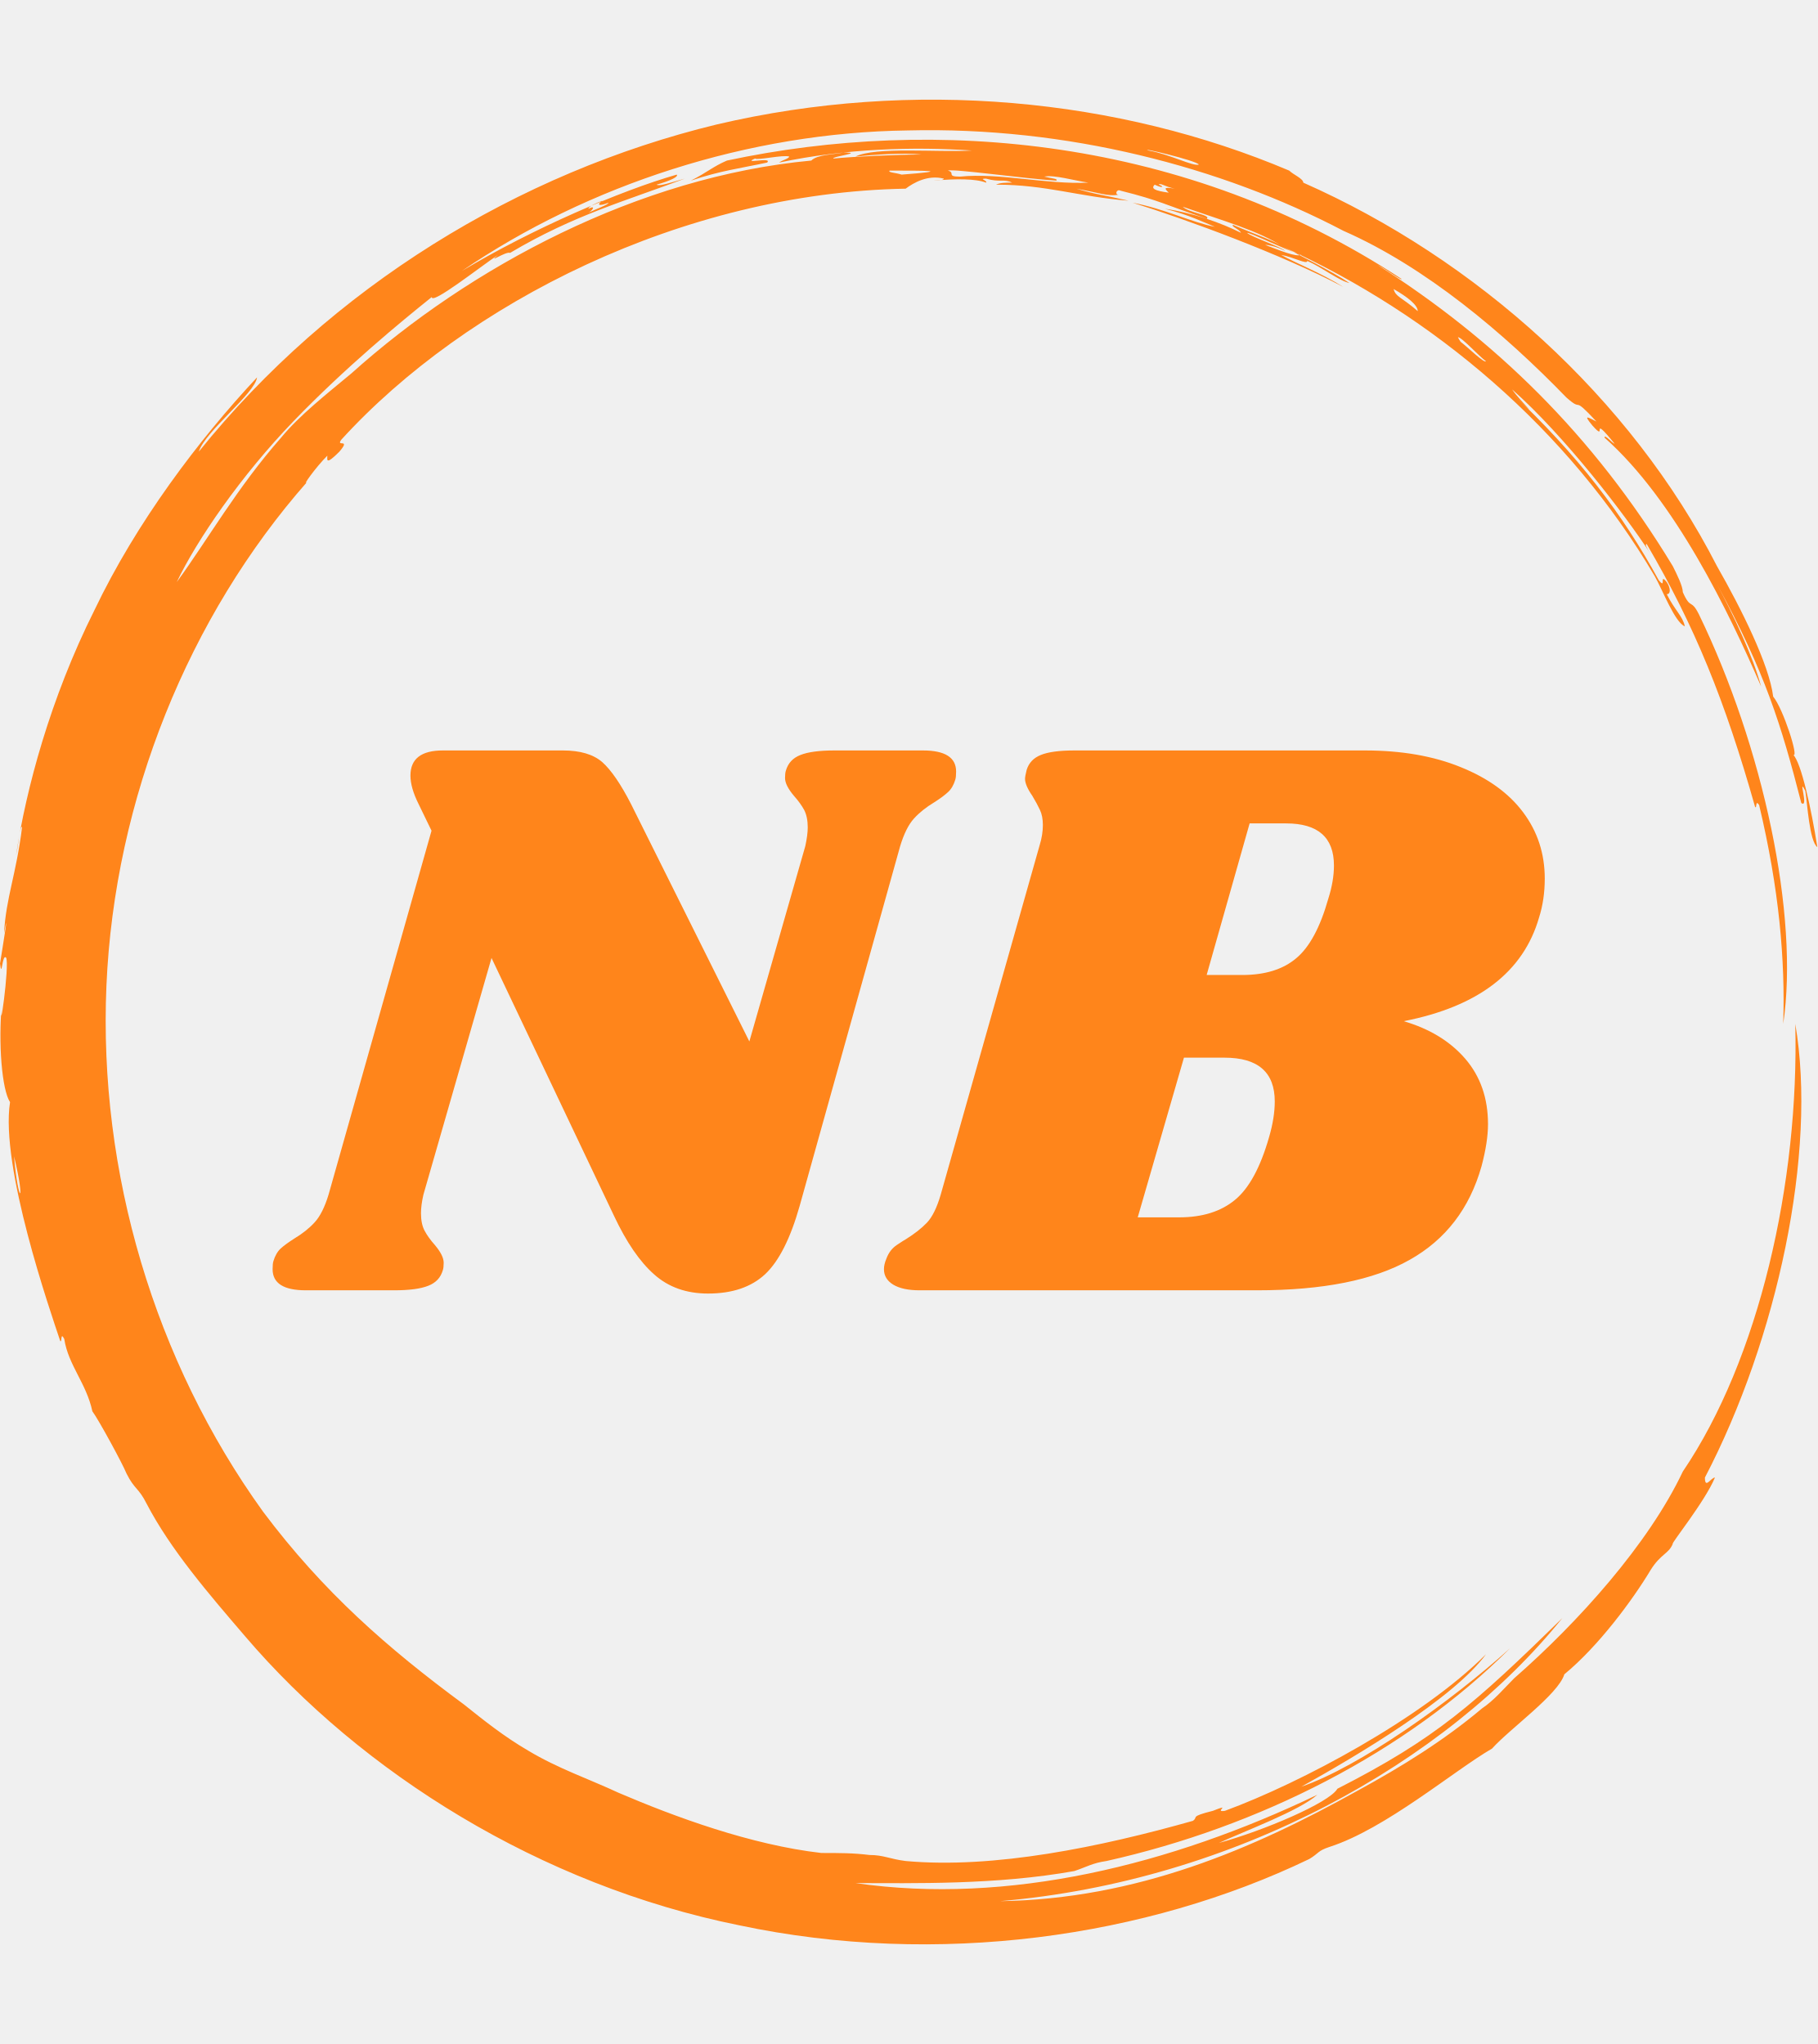
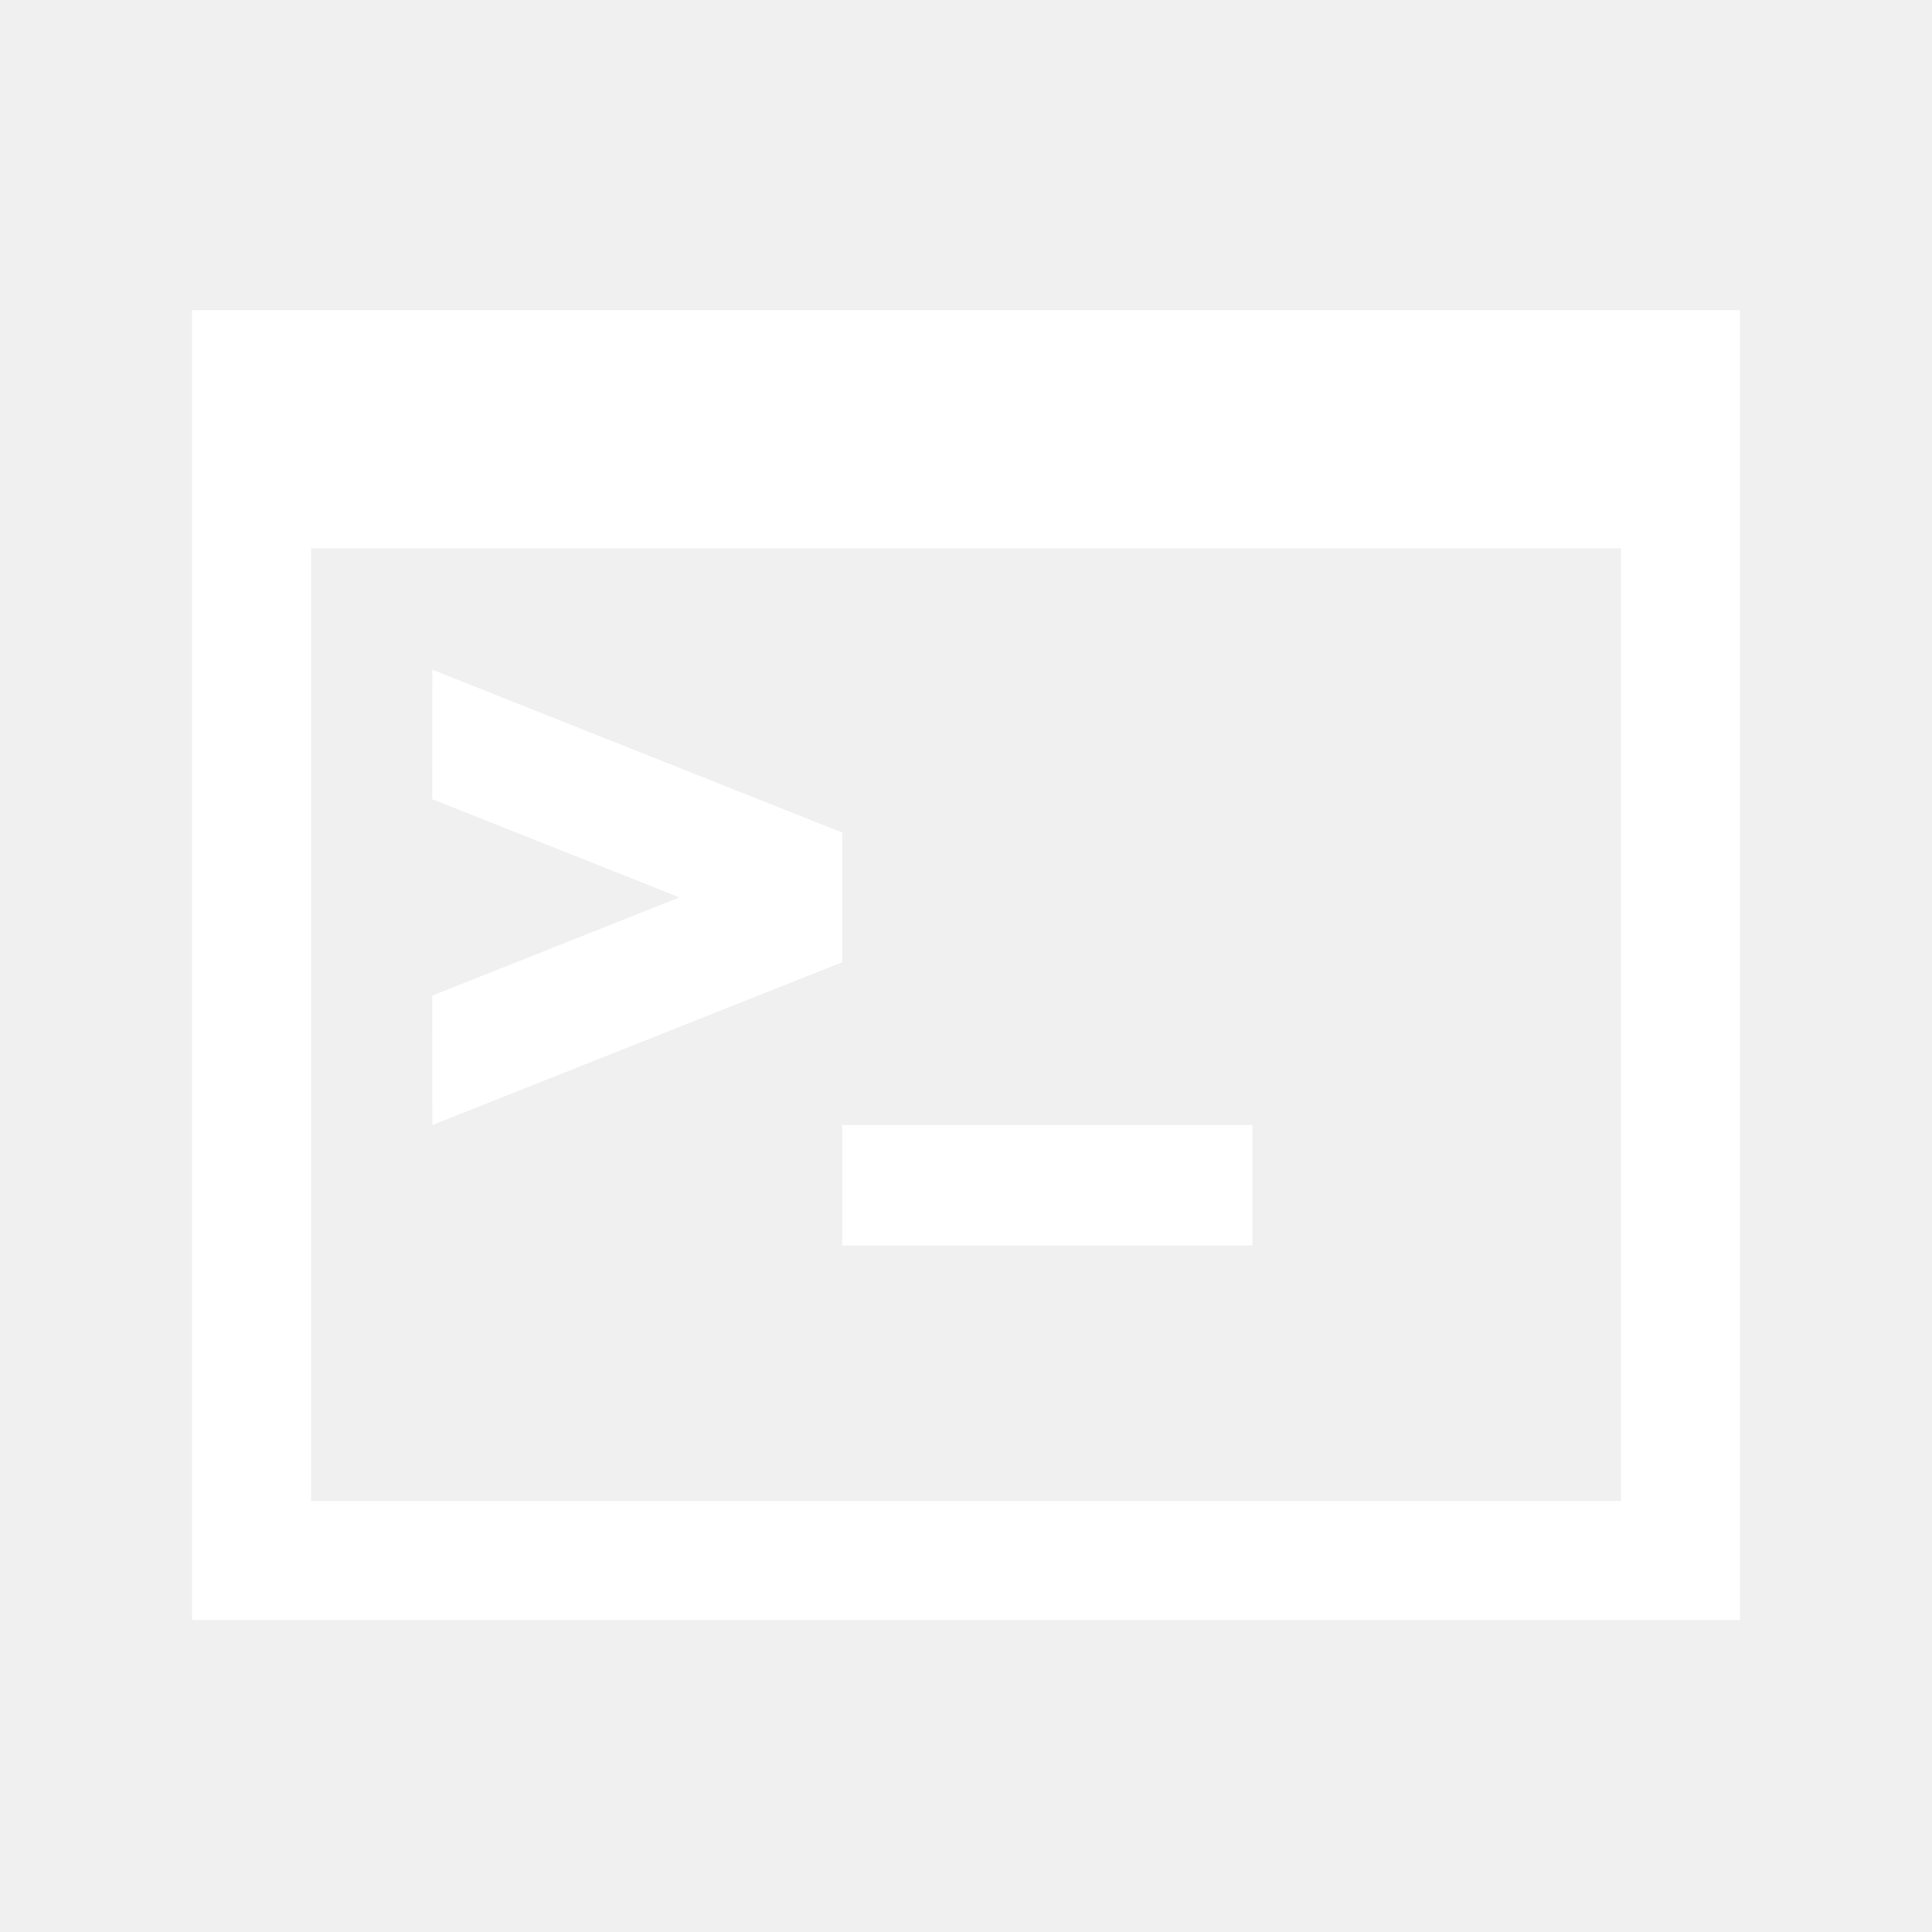
- <svg xmlns="http://www.w3.org/2000/svg" version="1.1" width="2000" height="2250" viewBox="0 0 2000 2250">
-   <g transform="matrix(1,0,0,1,0,0)">
-     <svg viewBox="0 0 320 360" data-background-color="#ffffff" preserveAspectRatio="xMidYMid meet" height="2250" width="2000">
-       <g id="tight-bounds" transform="matrix(1,0,0,1,0,0)">
-         <svg viewBox="0 0 320 360" height="360" width="320">
+ <svg xmlns="http://www.w3.org/2000/svg" version="1.1" width="128" height="128" viewBox="0 0 128 128">
+   <g transform="matrix(0.8046875,0,0,0.8046875,12.50634,20.48516)">
+     <svg viewBox="0 0 59 50" data-background-color="#001f3f" preserveAspectRatio="xMidYMid meet" height="108" width="128">
+       <g id="tight-bounds" transform="matrix(1,0,0,1,-0.003629,0.03550432)">
+         <svg viewBox="0 0 59.007 49.929" height="49.929" width="59.007">
          <g>
-             <svg />
-           </g>
-           <g>
-             <svg viewBox="0 0 320 360" height="360" width="320">
+             <svg viewBox="0 0 59.007 49.929" height="49.929" width="59.007">
              <g>
-                 <path d="M219.58 41.008c0.707 0 6.365 2.829 9.547 3.89-1.061 0.354-3.536-0.707-6.365-1.768 0.707 0 2.122 0.354 3.536 1.06-0.707-0.707-6.011-2.475-6.718-3.182M166.895 30.047c1.061-0.354 13.436 1.414 19.094 1.768 0.354-0.354-0.707-0.354-2.122-0.707 1.768-0.354 5.304 0.707 7.779 1.06-7.425 0.354-15.558-1.768-22.629-1.06-2.475 0-0.707-0.707-2.122-1.061M156.641 30.047c6.365 0 11.315 0 2.121 0.707-1.061-0.354-2.475-0.354-2.121-0.707M256.707 59.395c0.707 0 3.536 3.182 4.95 4.243-0.354 0.354-3.182-2.475-4.596-3.536 0.354 0.354 0 0-0.354-0.707M249.635 54.798c-2.829-2.475-3.889-2.475-4.243-3.889 2.475 1.414 4.243 2.829 4.243 3.889M204.022 32.522c0.354-0.354 1.061 0.354 2.829 0.707-2.122-0.354-1.768 0-1.061 0.707-2.475-0.354-3.182-0.707-2.475-1.414 1.414 0.707 1.768 0.354 0.707 0M103.602 36.765c0-0.354 1.414-1.061 2.475-1.414-1.061 0.707-0.707 1.061 1.061 0.353 0 0.354-2.122 1.061-3.536 1.768 0.707-0.354 1.414-1.414 0-0.707M211.094 28.986c-1.061 0.354-4.95-1.768-8.84-2.475-2.122-0.707 8.486 1.768 8.84 2.475M2.475 203.66c2.122 8.84 0.707 8.486 0 0M2.829 150.621c0.354-1.414 0.707-5.304 1.06-4.95-1.061 8.486-2.829 12.376-3.182 18.74 1.061-5.657-0.354 3.182-0.707 5.304 0.354 2.829 0.354-1.768 1.061-1.06 0.707 1.061-1.414 15.912-0.707 7.779-0.707 7.425 0 15.558 1.414 17.679-1.768 11.315 7.072 36.773 8.84 42.077 0.354 0.354 0-1.768 0.707-0.353 0.707 4.597 3.889 7.779 4.95 12.729 1.061 1.414 5.304 9.193 6.011 10.962 1.414 2.829 2.122 2.475 3.536 5.303 4.243 8.133 10.961 15.912 17.326 23.337 20.508 24.044 51.978 43.845 86.984 50.918 35.006 7.425 71.779 2.122 100.419-11.669 1.768-1.061 1.414-1.414 3.536-2.122 9.901-3.182 21.923-13.436 28.641-17.326 3.182-3.536 11.669-9.547 12.73-13.082 6.011-4.95 12.022-13.083 15.204-18.387 1.768-2.829 3.182-2.829 3.889-4.597-0.354 0 5.657-7.425 7.426-11.668-0.707 0-1.768 2.122-1.768 0 12.729-24.398 19.801-57.282 15.911-79.912 0.707 27.934-6.365 59.05-19.801 78.851-6.011 12.729-18.387 26.519-29.701 36.42-1.768 1.768-3.536 3.889-5.658 5.304-6.718 5.657-14.144 10.254-21.922 14.497-18.387 10.254-38.895 19.094-62.94 19.447 41.37-3.536 78.497-24.398 99.006-49.856-15.558 15.204-22.276 21.215-39.602 30.055-1.414 2.475-13.083 7.425-20.862 9.547 4.597-2.122 14.144-5.657 17.326-8.486-25.812 12.376-54.453 19.448-81.326 15.558 10.254 0 24.751 0.354 38.541-2.121 2.122-0.707 3.182-1.414 5.658-1.768 26.873-6.011 52.685-19.094 71.072-37.481-10.608 9.547-26.519 20.862-36.774 24.398 9.547-5.304 26.873-15.558 32.53-23.337-11.315 11.315-32.53 22.63-45.966 27.58-2.122 0.354 1.414-1.414-2.122 0-4.243 1.061-2.475 1.061-3.536 1.768-16.265 4.597-35.006 8.486-50.563 7.072-2.829-0.354-3.889-1.061-6.365-1.061-2.829-0.354-5.304-0.354-8.486-0.354-12.376-1.414-25.812-6.365-35.713-10.607-5.304-2.475-10.608-4.243-15.912-7.426-4.243-2.475-7.779-5.304-11.314-8.132-13.436-9.901-24.751-19.801-35.36-33.945-19.094-26.519-28.994-59.757-27.58-92.641 1.414-32.884 14.497-65.061 35.359-88.752-1.061 1.061 1.414-2.475 3.536-4.596 0 0.707-0.354 1.768 2.122-0.707 2.122-2.475-0.707-0.707 0.353-2.122 21.923-24.044 60.111-43.492 99.36-44.199 1.414-1.061 3.889-2.475 6.718-1.768 0 0.354-1.768 0.354-1.768 0.354 3.889-0.354 7.425-0.354 9.193 0.353 0.354-0.354-1.414-0.707 0-0.707 2.475 0.707 3.182 0 4.597 0.707-1.061 0-2.122 0-2.829 0.354 8.84 0 14.497 2.122 23.337 2.829-4.597-1.061-5.657-1.061-9.193-2.122 3.889 0.707 5.657 1.414 7.425 1.061-0.707 0-0.354-1.061 0.354-0.707 7.072 1.768 7.779 2.475 15.204 4.95 0.707-0.707-3.182-1.061-4.243-2.122 7.072 2.475 13.436 4.243 17.68 7.072-1.414-1.061-5.657-2.475-8.84-3.889-0.354 0.354 1.061 0.707 1.414 1.414-3.536-1.768-8.486-3.536-13.436-4.243 4.243 1.061 7.072 2.475 8.84 3.182-3.889-0.707-8.84-3.182-14.498-4.243 9.193 2.829 26.519 9.193 37.127 14.851-3.889-2.475-8.486-4.243-10.961-5.657 2.122 0.354 4.597 1.768 4.597 1.06 2.475 1.061 5.657 3.536 7.425 3.89-3.182-2.122-9.547-5.304-11.668-6.365 26.519 12.022 50.21 32.177 65.414 57.989 1.414 2.475 3.536 8.133 5.304 8.84-0.354-1.768-1.768-2.829-3.182-5.657 0.707 0 0.707-1.061 0-2.122-1.414-1.768 0 1.414-1.415-0.354-6.365-11.669-14.144-21.923-26.165-33.237 6.718 6.365 1.768 1.768 0.353-0.354 9.193 8.133 19.801 21.923 24.398 28.995-0.707-1.061-1.061-1.768-0.707-1.768 8.486 14.497 13.79 27.58 19.094 46.32 0.354 0.354 0-1.414 0.707-0.353 3.536 14.851 4.597 27.227 4.243 38.541 2.829-19.094-3.536-48.796-14.851-72.133-1.414-2.829-1.414-0.707-2.829-3.889 0-1.061-1.061-3.182-1.768-4.597-14.144-23.337-31.47-39.956-51.978-53.038 1.414 0.707 4.243 2.829 4.244 2.475-38.188-25.105-82.387-28.641-118.807-20.862-2.475 1.061-3.536 2.122-6.365 3.536 5.304-1.768 8.486-2.122 13.437-3.183 1.061-1.061-4.597 0.354-2.122-0.707 0.354 0.354 4.95-0.707 6.011-0.353 0 0.354-1.414 0.707-1.768 1.06 11.669-2.475 23.691-2.829 33.945-2.121-6.011 0.354-16.972-0.707-20.508 1.061 3.536-0.354 8.486-0.707 11.668-0.354-4.243 0-12.022 0.354-15.558 0.707-0.354-0.354 5.657-1.061 1.768-1.06-1.768 0.354-4.597 0.354-5.657 1.414-30.409 2.829-60.111 18.74-80.973 37.481-4.243 3.536-9.193 7.425-12.375 11.314-7.779 8.84-12.729 17.68-18.387 25.459 3.536-7.425 11.315-18.74 20.508-28.287 9.193-9.547 19.094-17.68 24.398-21.923 0 1.414 8.486-5.304 11.669-7.425-2.122 1.768 1.414-0.707 2.121-0.354 11.315-6.718 20.508-9.193 30.763-13.083-2.475 0.707-4.597 1.414-4.951 1.061 2.475-0.707 3.889-1.414 3.536-1.768-9.901 2.829-25.459 9.547-37.834 16.972 22.276-15.204 50.564-24.398 78.497-24.751 27.934-0.707 55.16 6.365 76.729 17.68 14.497 6.365 28.287 18.033 39.249 29.348 3.182 2.829 0.707-0.707 5.304 4.243-1.414-0.707-2.475-1.414-0.707 0.707 2.829 3.182-0.707-2.475 3.889 3.182-0.354 0-1.768-1.768-1.768-1.061 12.376 10.961 21.923 30.762 27.58 43.846-1.414-5.304-4.95-12.729-7.779-18.033 8.486 15.558 11.315 24.751 14.851 38.541 1.414 1.061-0.707-4.95 0.707-2.121 0.354 2.122 0.707 8.84 2.122 9.9-1.061-6.718-2.829-14.851-4.243-16.265 1.061 0.707-1.768-8.133-3.536-10.254-0.707-5.657-5.657-15.558-9.901-22.984-15.204-29.702-42.431-54.099-72.839-67.536 0-0.707-1.768-1.414-2.476-2.121-30.055-12.729-66.122-16.265-100.773-8.133-35.006 8.486-67.889 28.641-91.227 57.636 1.061-3.536 9.901-10.254 10.255-13.083-10.254 10.961-21.215 25.459-28.641 41.016-7.779 15.558-12.022 31.47-13.79 43.138" fill="#ff851b" fill-rule="nonzero" stroke="none" stroke-width="1" stroke-linecap="butt" stroke-linejoin="miter" stroke-miterlimit="10" stroke-dasharray="" stroke-dashoffset="0" font-family="none" font-weight="none" font-size="none" text-anchor="none" style="mix-blend-mode: normal" data-fill-palette-color="tertiary" />
-               </g>
-               <g transform="matrix(1,0,0,1,48,132.1734)">
-                 <svg viewBox="0 0 224 95.653" height="95.653" width="224">
+                 <svg viewBox="0 0 59.007 49.929" height="49.929" width="59.007">
                  <g>
-                     <svg viewBox="0 0 224 95.653" height="95.653" width="224">
-                       <g>
-                         <svg viewBox="0 0 224 95.653" height="95.653" width="224">
+                     <svg viewBox="0 0 59.007 49.929" height="49.929" width="59.007">
+                       <g id="textblocktransform">
+                         <svg viewBox="0 0 59.007 49.929" height="49.929" width="59.007" id="textblock">
                          <g>
-                             <svg viewBox="0 0 224 95.653" height="95.653" width="224">
-                               <g id="textblocktransform">
-                                 <svg viewBox="0 0 224 95.653" height="95.653" width="224" id="textblock">
+                             <svg viewBox="0 0 59.007 49.929" height="49.929" width="59.007">
+                               <g>
+                                 <svg viewBox="0 0 59.007 49.929" height="49.929" width="59.007">
                                  <g>
-                                     <svg viewBox="0 0 224 95.653" height="95.653" width="224">
-                                       <g transform="matrix(1,0,0,1,0,0)">
-                                         <svg width="224" viewBox="-1.15 -33.3 78.45 33.5" height="95.653" data-palette-color="#ff851b">
-                                           <path d="M38.95-33.3Q41-33.3 41-32L41-32Q41-31.65 40.95-31.5L40.95-31.5Q40.8-31 40.5-30.73 40.2-30.45 39.65-30.1L39.65-30.1Q38.9-29.65 38.4-29.1 37.9-28.55 37.55-27.4L37.55-27.4 31.35-5.2Q30.5-2.2 29.23-1 27.95 0.2 25.7 0.2L25.7 0.2Q23.7 0.2 22.38-0.98 21.05-2.15 19.9-4.6L19.9-4.6 12.35-20.5 8.15-5.9Q8-5.25 8-4.75L8-4.75Q8-4.1 8.22-3.68 8.45-3.25 8.85-2.8L8.85-2.8Q9.4-2.15 9.4-1.7L9.4-1.7Q9.4-1.4 9.35-1.25L9.35-1.25Q9.15-0.55 8.45-0.28 7.75 0 6.35 0L6.35 0 0.9 0Q-1.15 0-1.15-1.3L-1.15-1.3Q-1.15-1.65-1.1-1.8L-1.1-1.8Q-0.95-2.3-0.65-2.58-0.35-2.85 0.2-3.2L0.2-3.2Q0.95-3.65 1.45-4.2 1.95-4.75 2.3-5.9L2.3-5.9 8.65-28.35 7.85-30Q7.35-31 7.35-31.75L7.35-31.75Q7.35-33.3 9.35-33.3L9.35-33.3 16.75-33.3Q18.35-33.3 19.18-32.58 20-31.85 20.95-30L20.95-30 28.25-15.35 31.7-27.4Q31.85-28.1 31.85-28.55L31.85-28.55Q31.85-29.2 31.63-29.63 31.4-30.05 31-30.5L31-30.5Q30.45-31.15 30.45-31.6L30.45-31.6Q30.45-31.9 30.5-32.05L30.5-32.05Q30.7-32.75 31.4-33.02 32.1-33.3 33.5-33.3L33.5-33.3 38.95-33.3ZM66.2-33.3Q69.6-33.3 72.12-32.27 74.65-31.25 75.97-29.48 77.3-27.7 77.3-25.4L77.3-25.4Q77.3-24.1 76.95-23L76.95-23Q75.5-17.95 68.6-16.6L68.6-16.6Q71-15.9 72.4-14.28 73.8-12.65 73.8-10.25L73.8-10.25Q73.8-9.15 73.4-7.65L73.4-7.65Q72.3-3.75 68.97-1.88 65.65 0 59.55 0L59.55 0 38.75 0Q37.7 0 37.12-0.35 36.55-0.7 36.55-1.3L36.55-1.3Q36.55-1.6 36.7-1.95L36.7-1.95Q36.9-2.5 37.35-2.8 37.8-3.1 37.9-3.15L37.9-3.15Q38.7-3.65 39.2-4.17 39.7-4.7 40.05-5.9L40.05-5.9 46.15-27.45Q46.35-28.1 46.35-28.7L46.35-28.7Q46.35-29.25 46.17-29.63 46-30 45.7-30.5L45.7-30.5Q45.25-31.15 45.25-31.55L45.25-31.55Q45.25-31.7 45.35-32.1L45.35-32.1Q45.55-32.75 46.22-33.02 46.9-33.3 48.3-33.3L48.3-33.3 66.2-33.3ZM63.95-24.15Q64.3-25.25 64.3-26.2L64.3-26.2Q64.3-28.8 61.35-28.8L61.35-28.8 59.1-28.8 56.45-19.45 58.65-19.45Q60.75-19.45 61.97-20.48 63.2-21.5 63.95-24.15L63.95-24.15ZM60.3-9.45Q60.65-10.65 60.65-11.65L60.65-11.65Q60.65-14.35 57.55-14.35L57.55-14.35 55.05-14.35 52.2-4.5 54.75-4.5Q56.9-4.5 58.2-5.58 59.5-6.65 60.3-9.45L60.3-9.45Z" opacity="1" transform="matrix(1,0,0,1,0,0)" fill="#ff851b" class="undefined-text-0" data-fill-palette-color="primary" id="text-0" />
-                                         </svg>
+                                     <svg version="1.1" x="0" y="0" viewBox="0 13.422 100 84.615" enable-background="new 0 0 100 100" xml:space="preserve" height="49.929" width="59.007" class="icon-icon-0" data-fill-palette-color="accent" id="icon-0">
+                                       <g fill="#ffffff" data-fill-palette-color="accent">
+                                         <path d="M0 13.422v84.615h100V13.422H0zM92.308 90.346H7.692V28.807h84.615V90.346z" fill="#ffffff" data-fill-palette-color="accent">
+                                                                                 </path>
+                                         <rect x="42.002" y="66.065" width="26.488" height="7.775" fill="#ffffff" data-fill-palette-color="accent">
+                                                                                 </rect>
+                                         <polygon points="15.521,66.064 41.988,55.549 41.988,55.527 42.002,55.533 42.002,47.181 41.988,47.187 41.988,47.165    15.521,36.65 15.515,45.014 31.487,51.357 15.515,57.701  " fill="#ffffff" data-fill-palette-color="accent">
+                                                                                 </polygon>
                                      </g>
                                    </svg>
                                  </g>
                                </svg>
                              </g>
                            </svg>
                          </g>
                        </svg>
                      </g>
                    </svg>
                  </g>
                </svg>
              </g>
            </svg>
          </g>
          <defs />
        </svg>
-         <rect width="320" height="360" fill="none" stroke="none" visibility="hidden" />
+         <rect width="59.007" height="49.929" fill="none" stroke="none" visibility="hidden" />
      </g>
    </svg>
  </g>
</svg>
